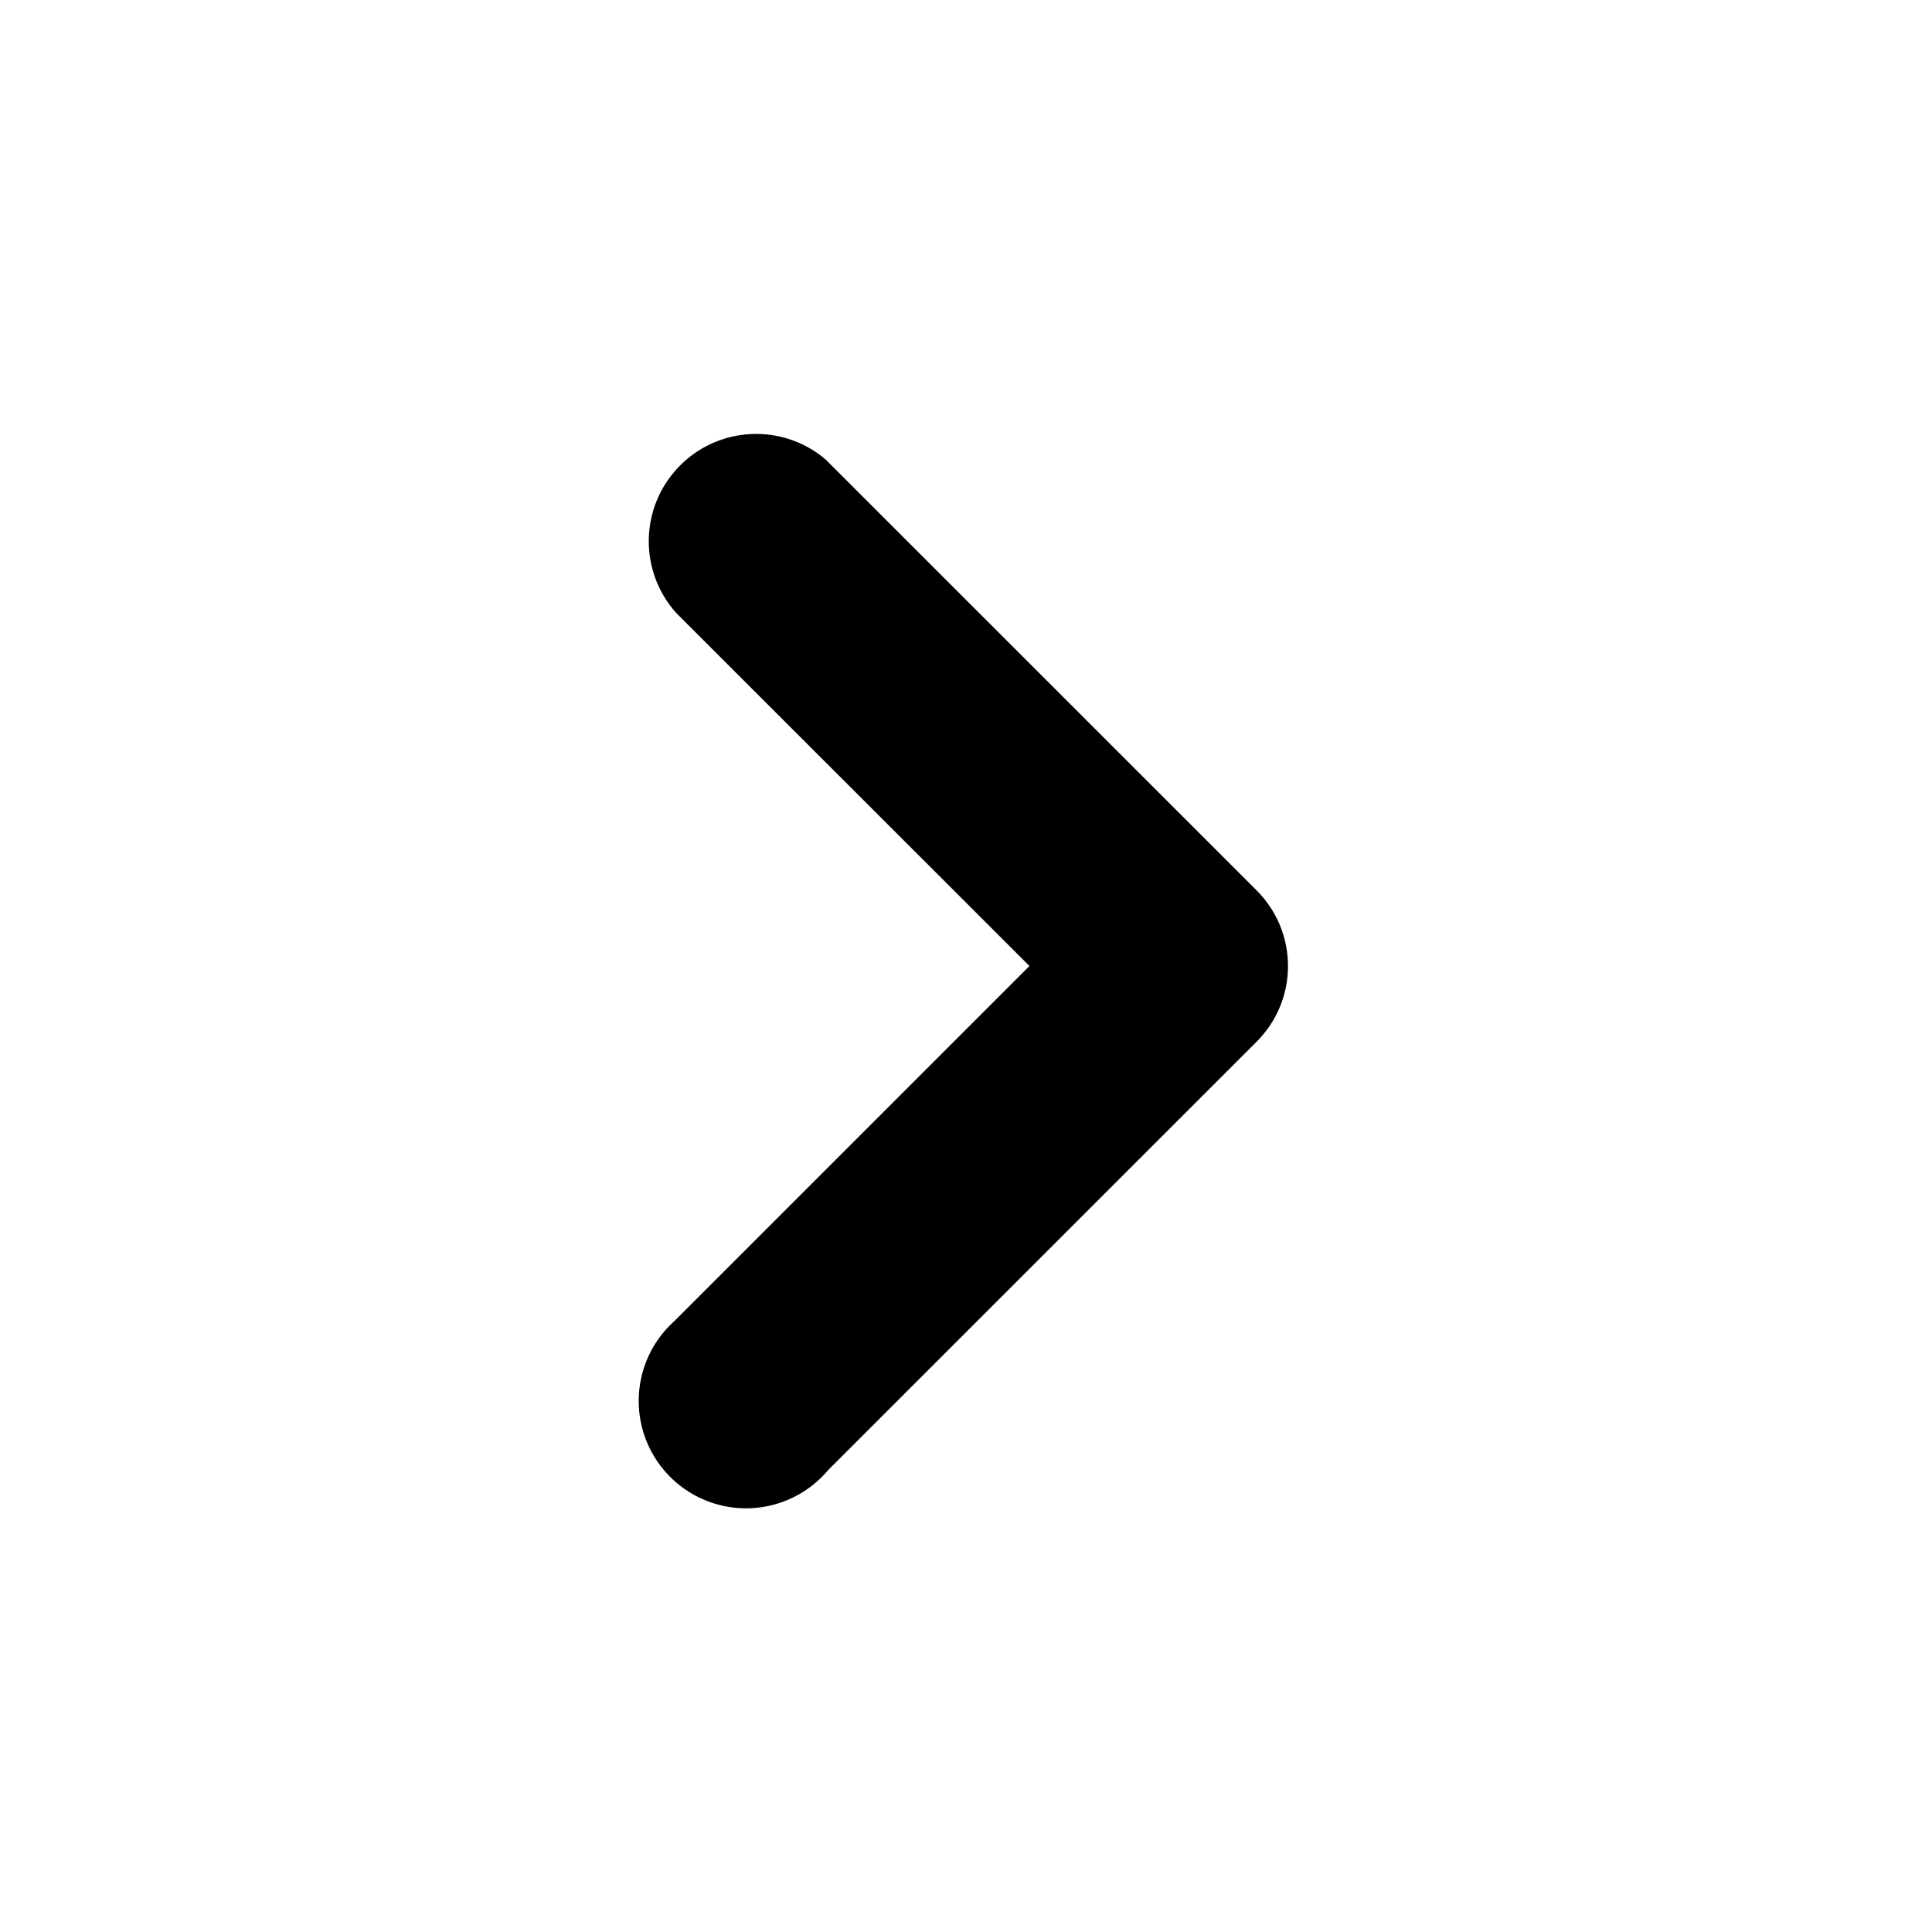
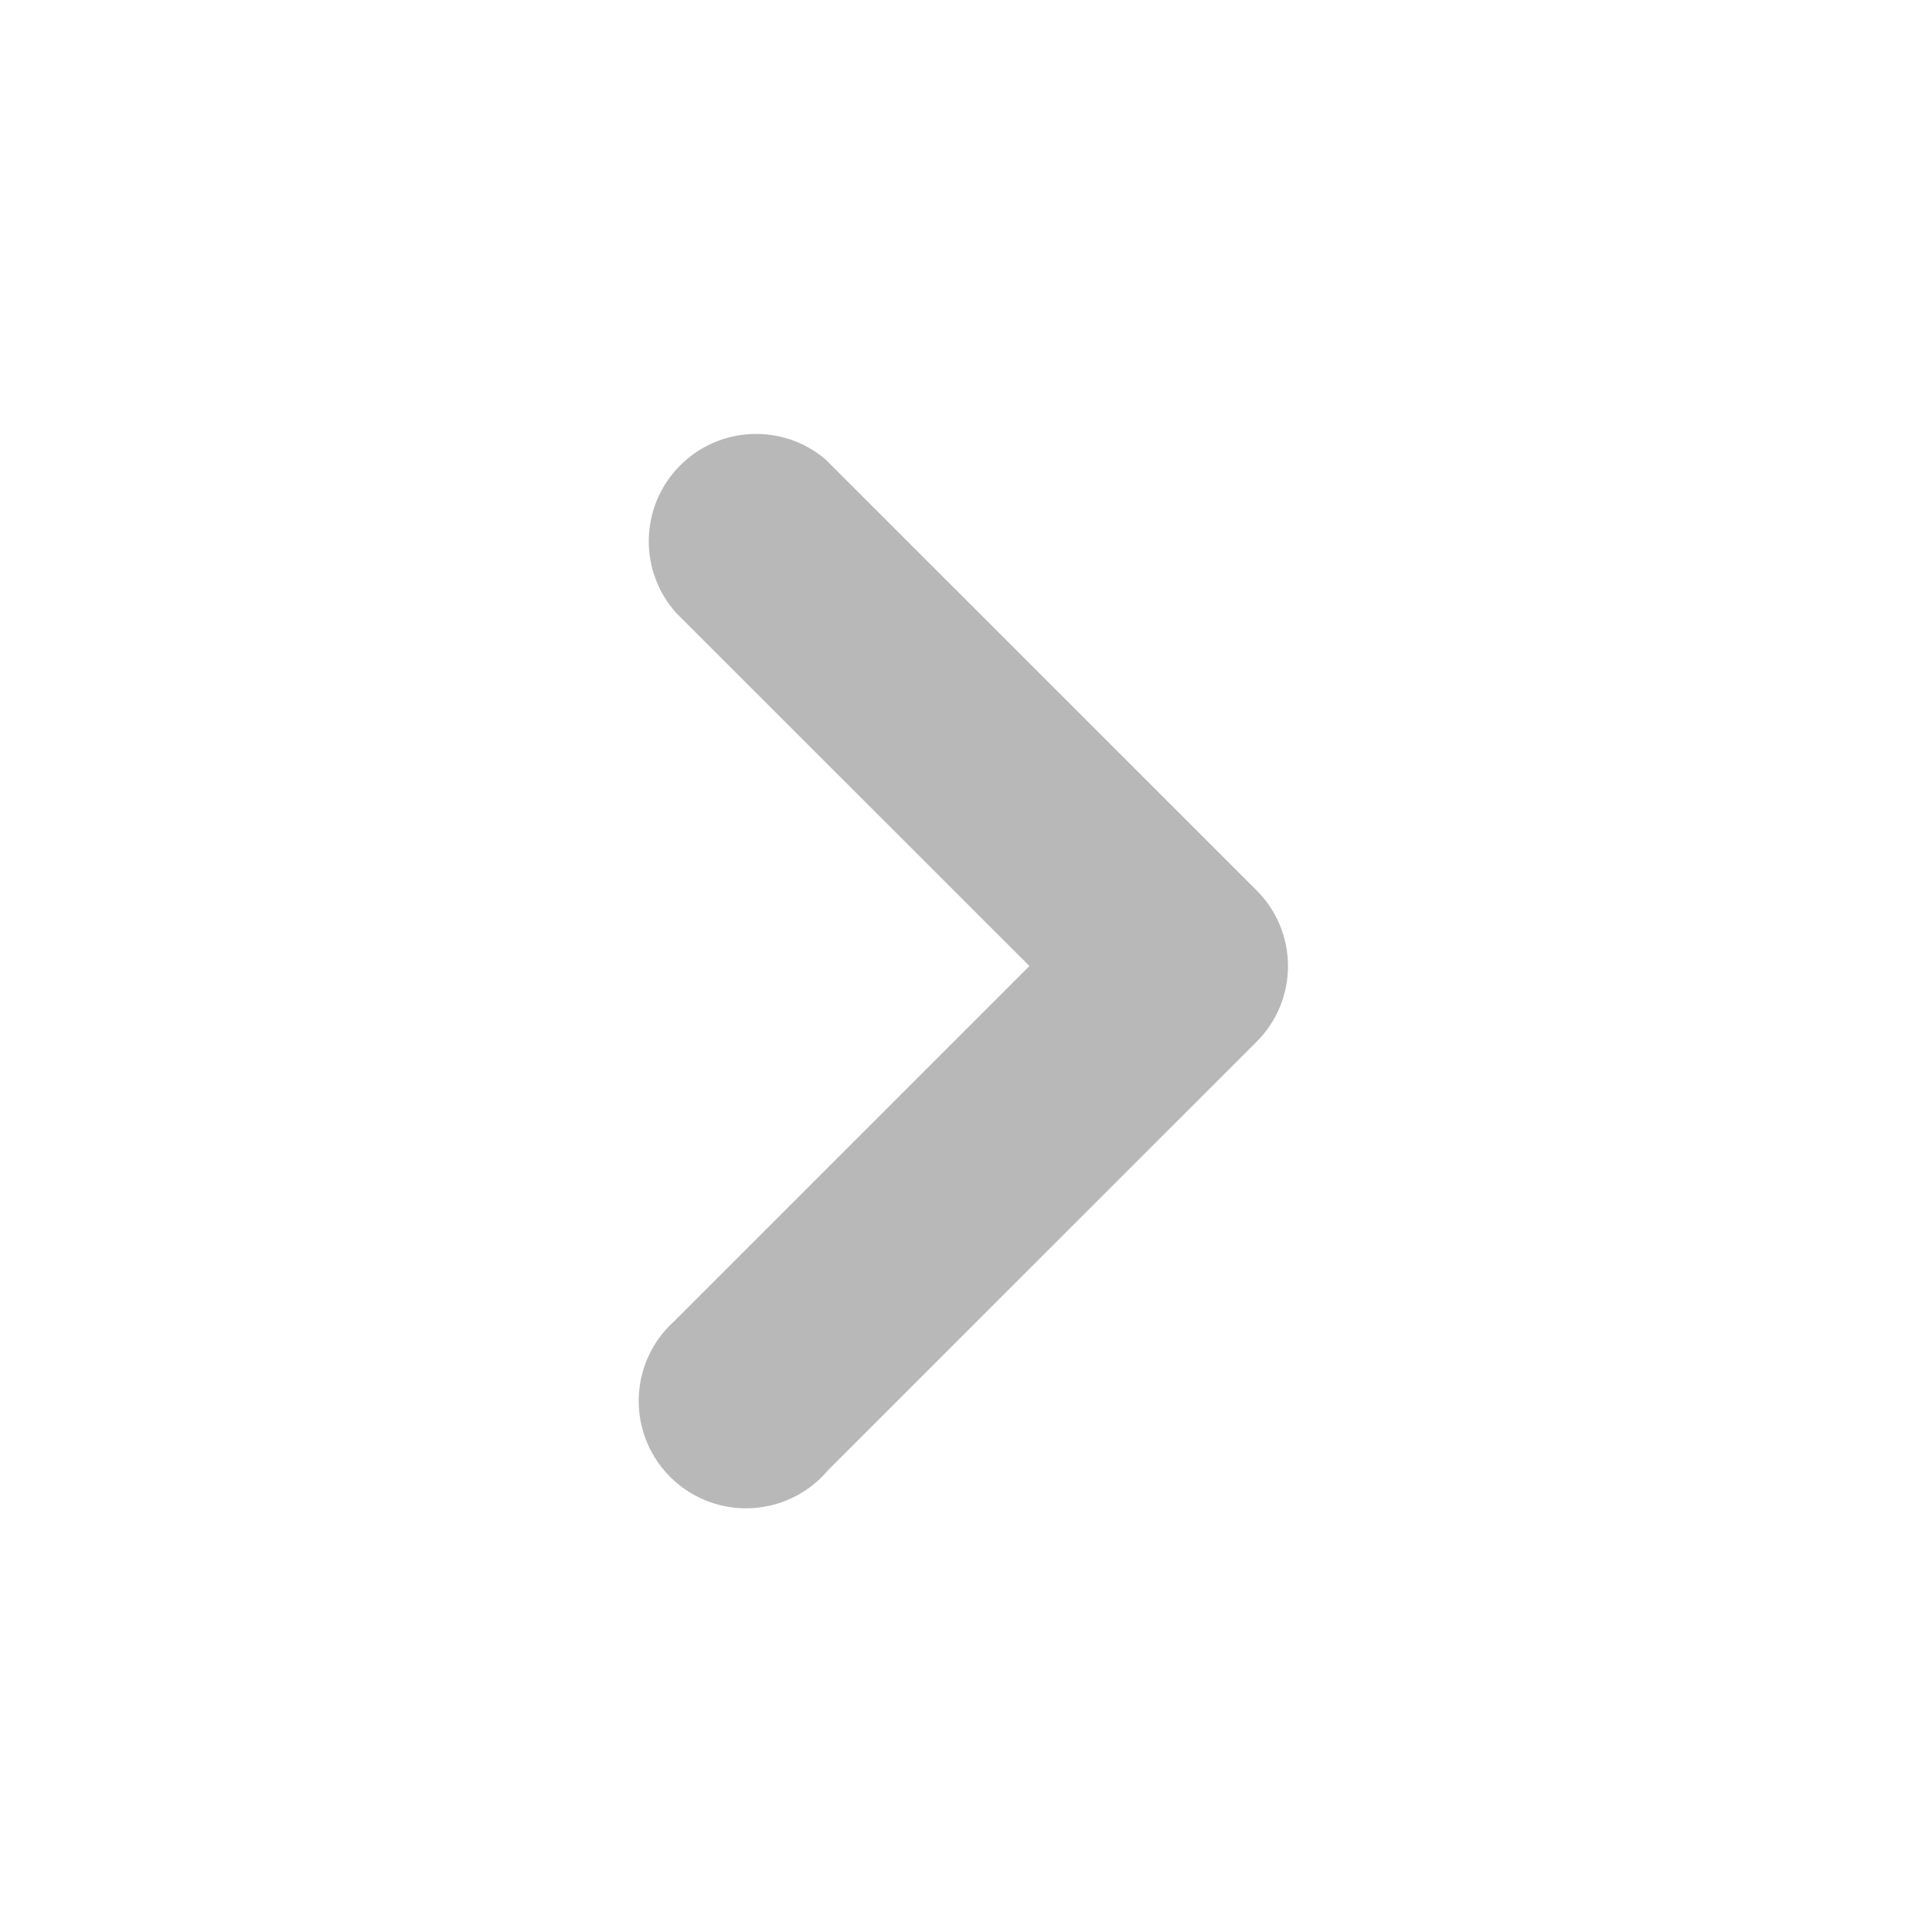
<svg xmlns="http://www.w3.org/2000/svg" height="18" viewBox="0 0 18 18" width="18">
  <defs>
    <style>
      .fill {
-         fill: currentColor;
+         fill: #b8b8b8;
      }
    </style>
  </defs>
  <rect id="Canvas" fill="#ff13dc" opacity="0" width="18" height="18" />
  <path class="fill" d="M12,9a.994.994,0,0,1-.292.705l-3.991,3.99a1,1,0,1,1-1.435-1.386l.025-.025L9.591,9,6.304,5.715A1,1,0,0,1,7.691,4.28l.025.025,3.991,3.99A.994.994,0,0,1,12,9Z" />
</svg>
